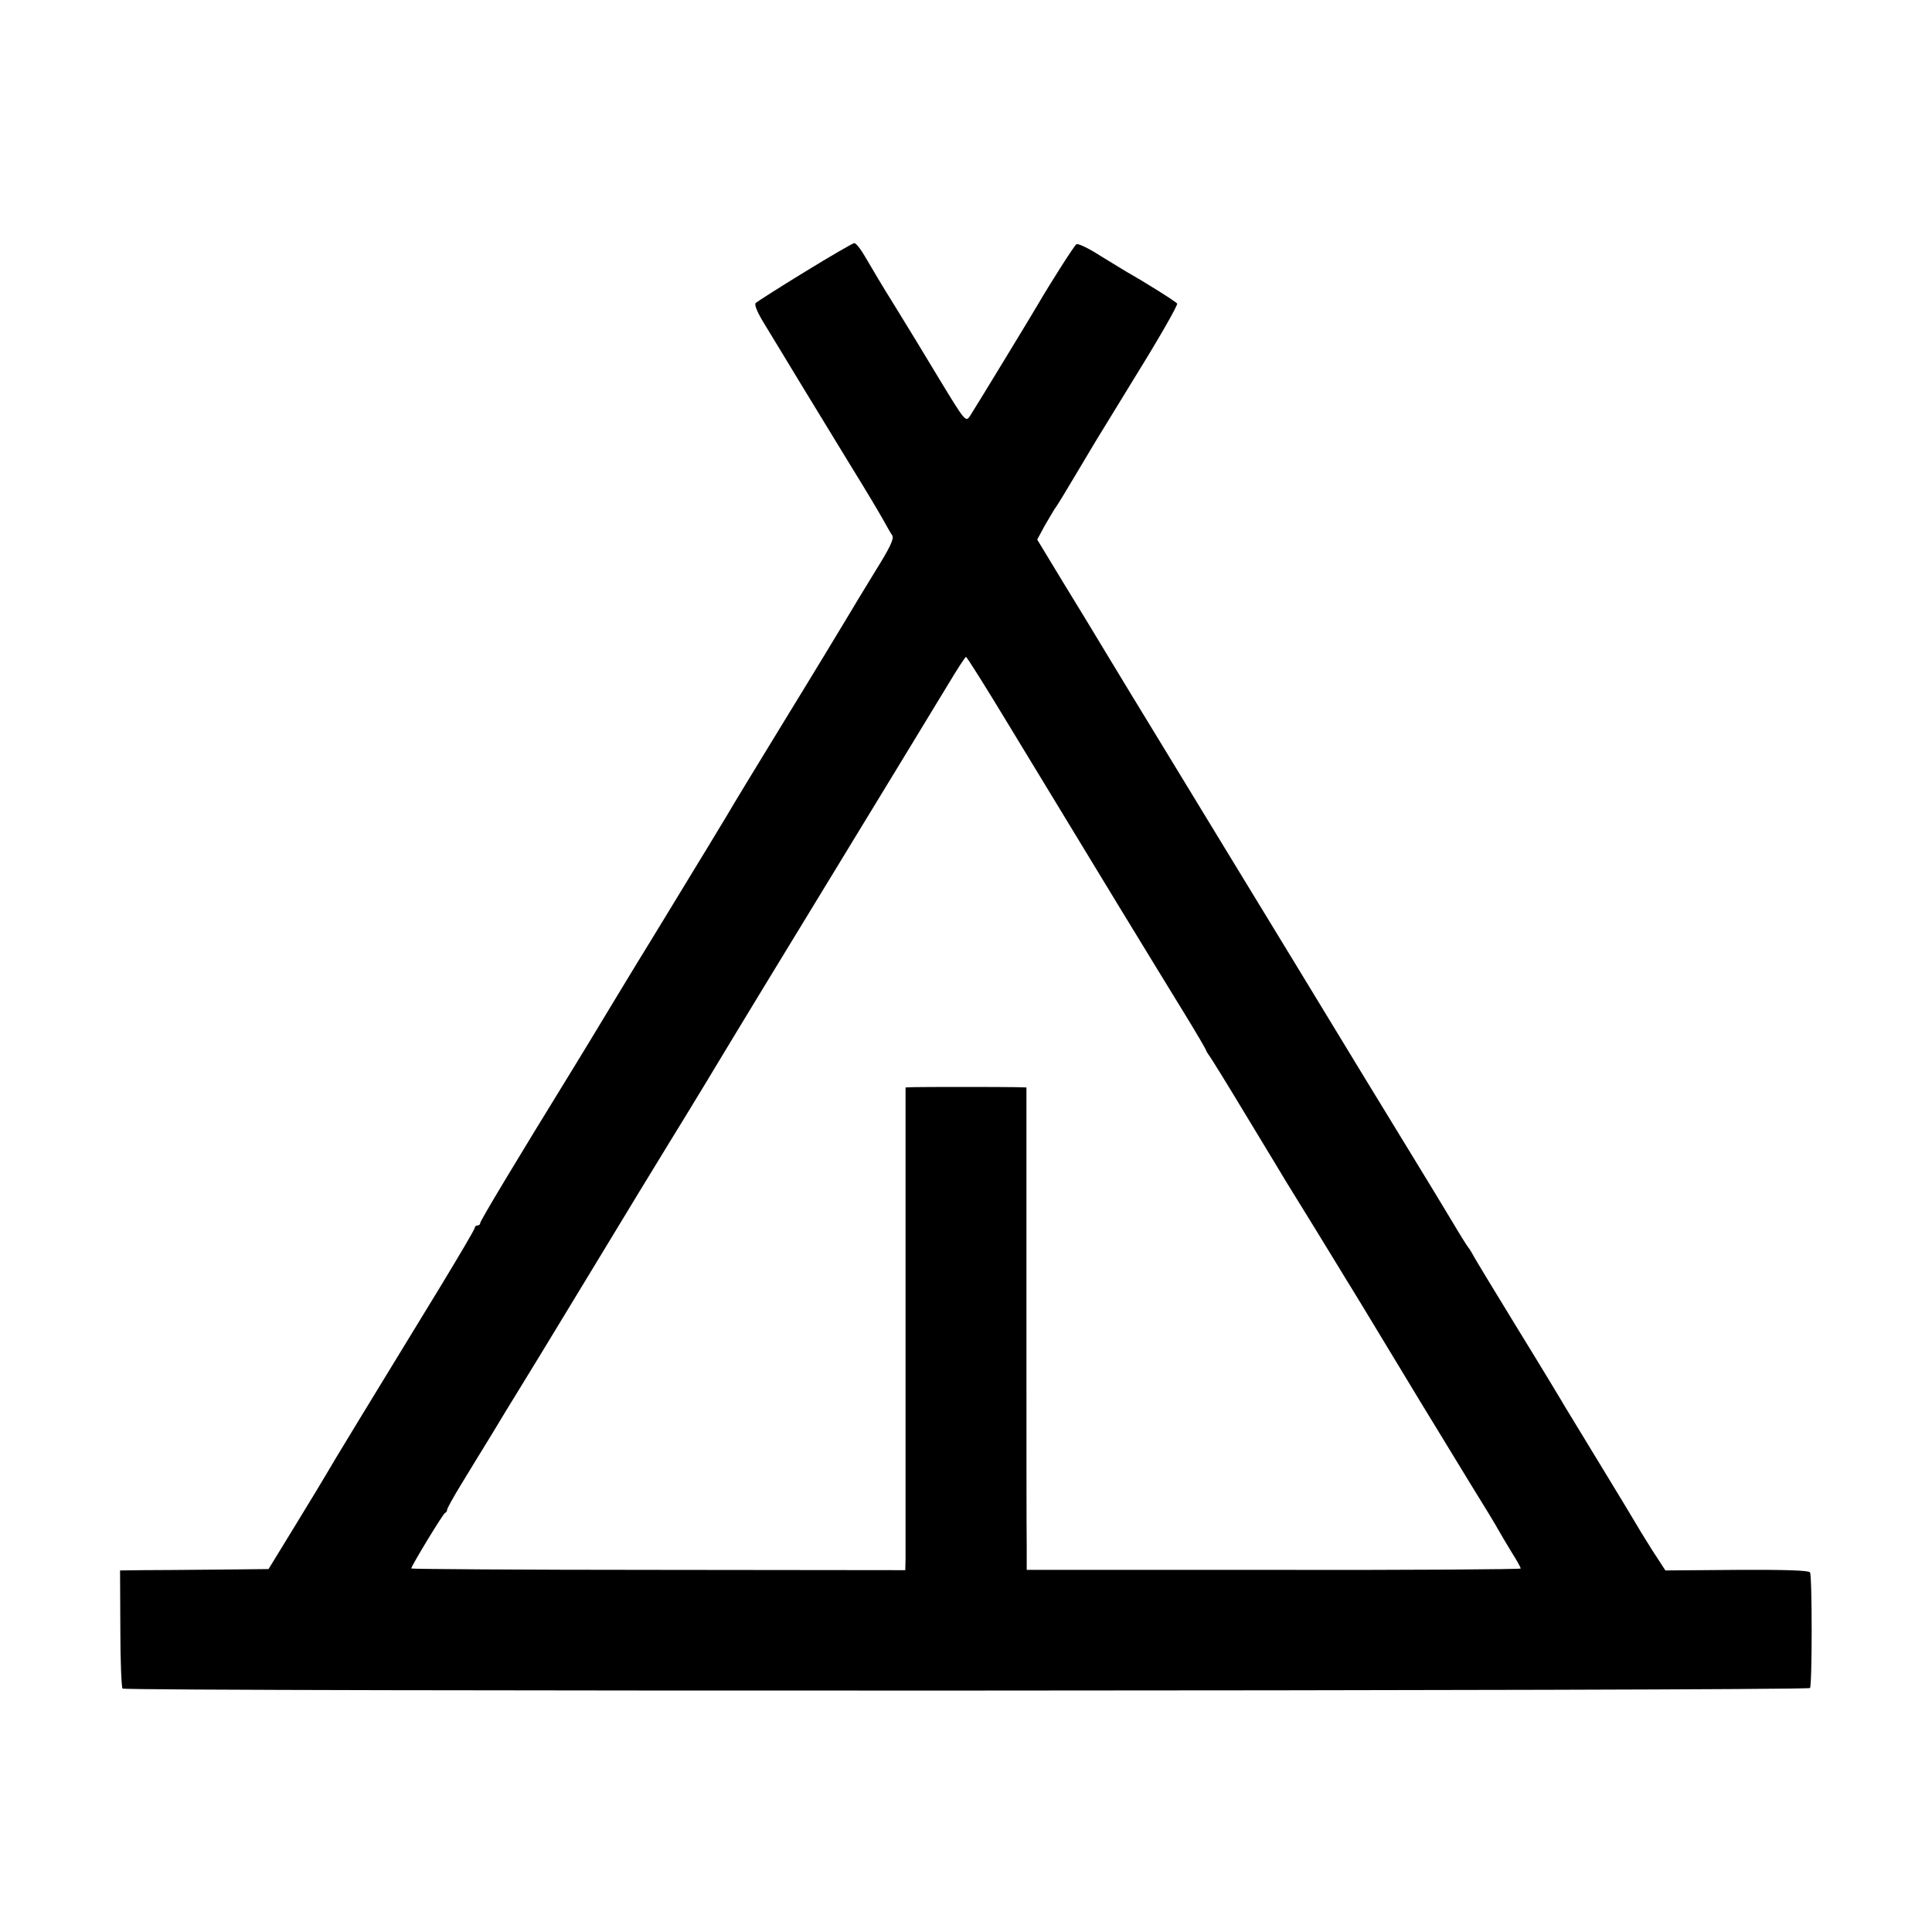
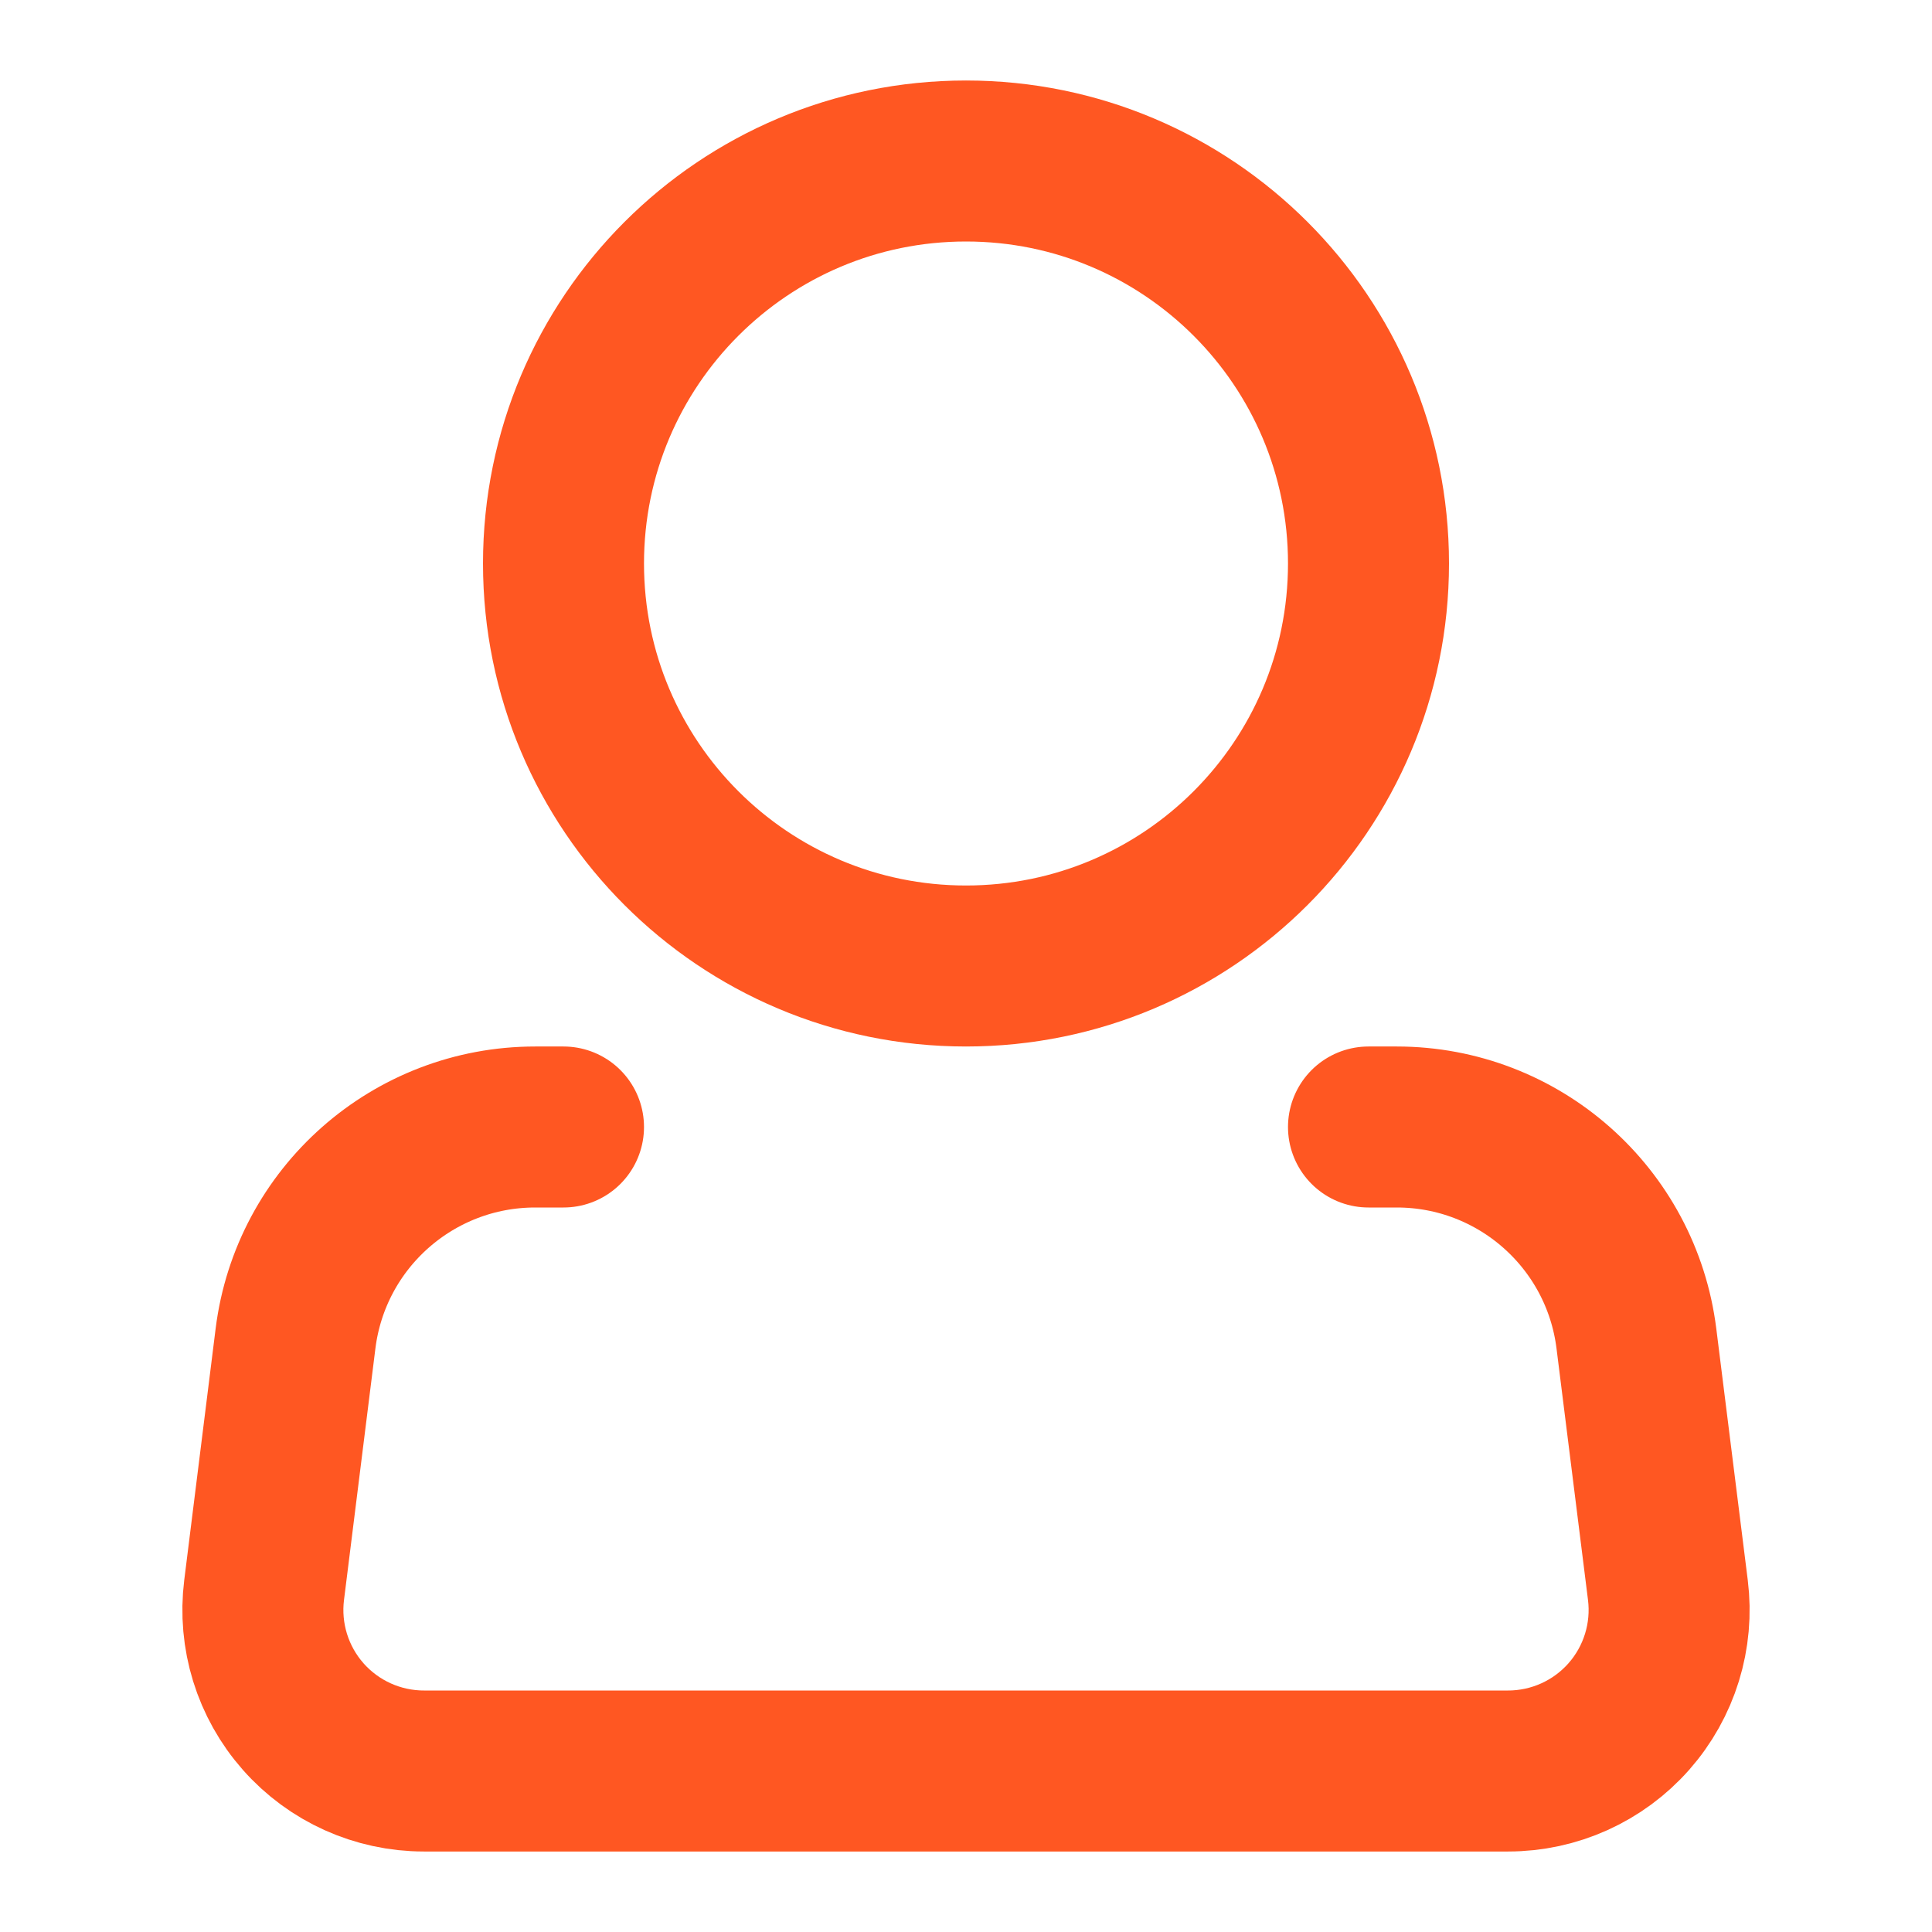
- <svg xmlns="http://www.w3.org/2000/svg" version="1.0" width="700pt" height="700pt" viewBox="0 0 700 700" preserveAspectRatio="xMidYMid meet">
-   <g transform="translate(0,700) scale(0.1,-0.1)" fill="#000000" stroke="none">
-     <path d="M2916 6015 c-93 -57 -173 -108 -178 -113 -6 -6 7 -36 33 -78 23 -38 86 -141 139 -229 54 -88 135 -221 180 -295 46 -74 94 -155 108 -180 14 -25 29 -52 35 -60 7 -12 -9 -45 -62 -130 -39 -63 -85 -140 -103 -170 -18 -30 -117 -194 -222 -365 -104 -170 -199 -326 -210 -346 -12 -19 -61 -102 -111 -183 -49 -81 -101 -166 -115 -189 -14 -23 -39 -64 -55 -90 -17 -27 -77 -126 -134 -220 -57 -95 -127 -210 -156 -257 -194 -315 -325 -533 -325 -541 0 -5 -4 -9 -10 -9 -5 0 -10 -4 -10 -9 0 -5 -55 -98 -121 -207 -247 -404 -403 -660 -416 -684 -8 -14 -58 -97 -112 -185 l-98 -160 -189 -2 c-104 -1 -225 -2 -269 -2 l-80 -1 1 -210 c0 -116 4 -213 8 -218 11 -11 6107 -9 6114 2 8 13 8 406 0 419 -4 7 -88 10 -265 9 l-259 -2 -50 77 c-27 43 -54 87 -60 98 -6 11 -62 103 -124 205 -62 102 -120 197 -129 212 -9 16 -85 142 -170 280 -85 139 -160 262 -165 273 -6 11 -13 22 -16 25 -3 3 -30 46 -59 95 -30 50 -102 169 -161 265 -59 96 -240 393 -402 660 -163 267 -371 609 -463 760 -92 151 -194 318 -225 370 -31 52 -101 167 -155 255 l-97 160 27 50 c16 27 32 55 36 61 5 5 38 59 74 120 36 60 69 116 74 124 5 8 75 122 155 253 81 131 144 242 141 247 -4 7 -114 76 -183 115 -10 6 -52 32 -95 58 -42 27 -81 46 -87 42 -8 -5 -94 -140 -140 -219 -19 -33 -221 -365 -246 -404 -15 -22 -18 -18 -111 135 -52 87 -123 203 -157 258 -67 108 -67 110 -111 184 -16 28 -34 51 -40 50 -5 0 -86 -47 -179 -104z m739 -1642 c319 -526 519 -854 637 -1046 43 -70 78 -130 78 -133 0 -2 5 -10 10 -17 6 -7 69 -109 140 -227 72 -118 134 -222 139 -230 5 -8 55 -89 111 -180 56 -91 105 -172 110 -180 9 -14 52 -84 270 -445 54 -88 135 -221 180 -295 46 -74 91 -148 100 -165 9 -16 31 -53 48 -81 18 -28 32 -54 32 -57 0 -3 -403 -6 -895 -5 l-895 0 0 81 c-1 45 -1 439 -1 875 l0 792 -37 1 c-57 1 -344 1 -374 0 l-27 -1 0 -832 c0 -458 0 -852 0 -875 l-1 -42 -895 1 c-492 0 -895 3 -895 5 0 9 115 198 122 201 5 2 8 7 8 12 0 5 23 46 51 92 28 46 78 128 112 183 33 55 70 116 82 135 12 19 132 215 265 435 133 220 266 438 295 485 65 105 206 338 220 362 6 10 172 284 370 608 198 325 387 635 420 690 33 55 62 100 65 100 3 0 73 -111 155 -247z" />
+ <svg xmlns="http://www.w3.org/2000/svg" aria-hidden="true" role="img" width="1em" height="1em" preserveAspectRatio="xMidYMid meet" viewBox="0 0 24 24">
+   <g fill="none" stroke="#ff5722" stroke-width="2">
+     <circle cx="12" cy="7" r="5" />
+     <path stroke-linecap="round" stroke-linejoin="round" d="M17 14h.352a3 3 0 0 1 2.976 2.628l.391 3.124A2 2 0 0 1 18.734 22H5.266a2 2 0 0 1-1.985-2.248l.39-3.124A3 3 0 0 1 6.649 14H7" />
  </g>
</svg>
